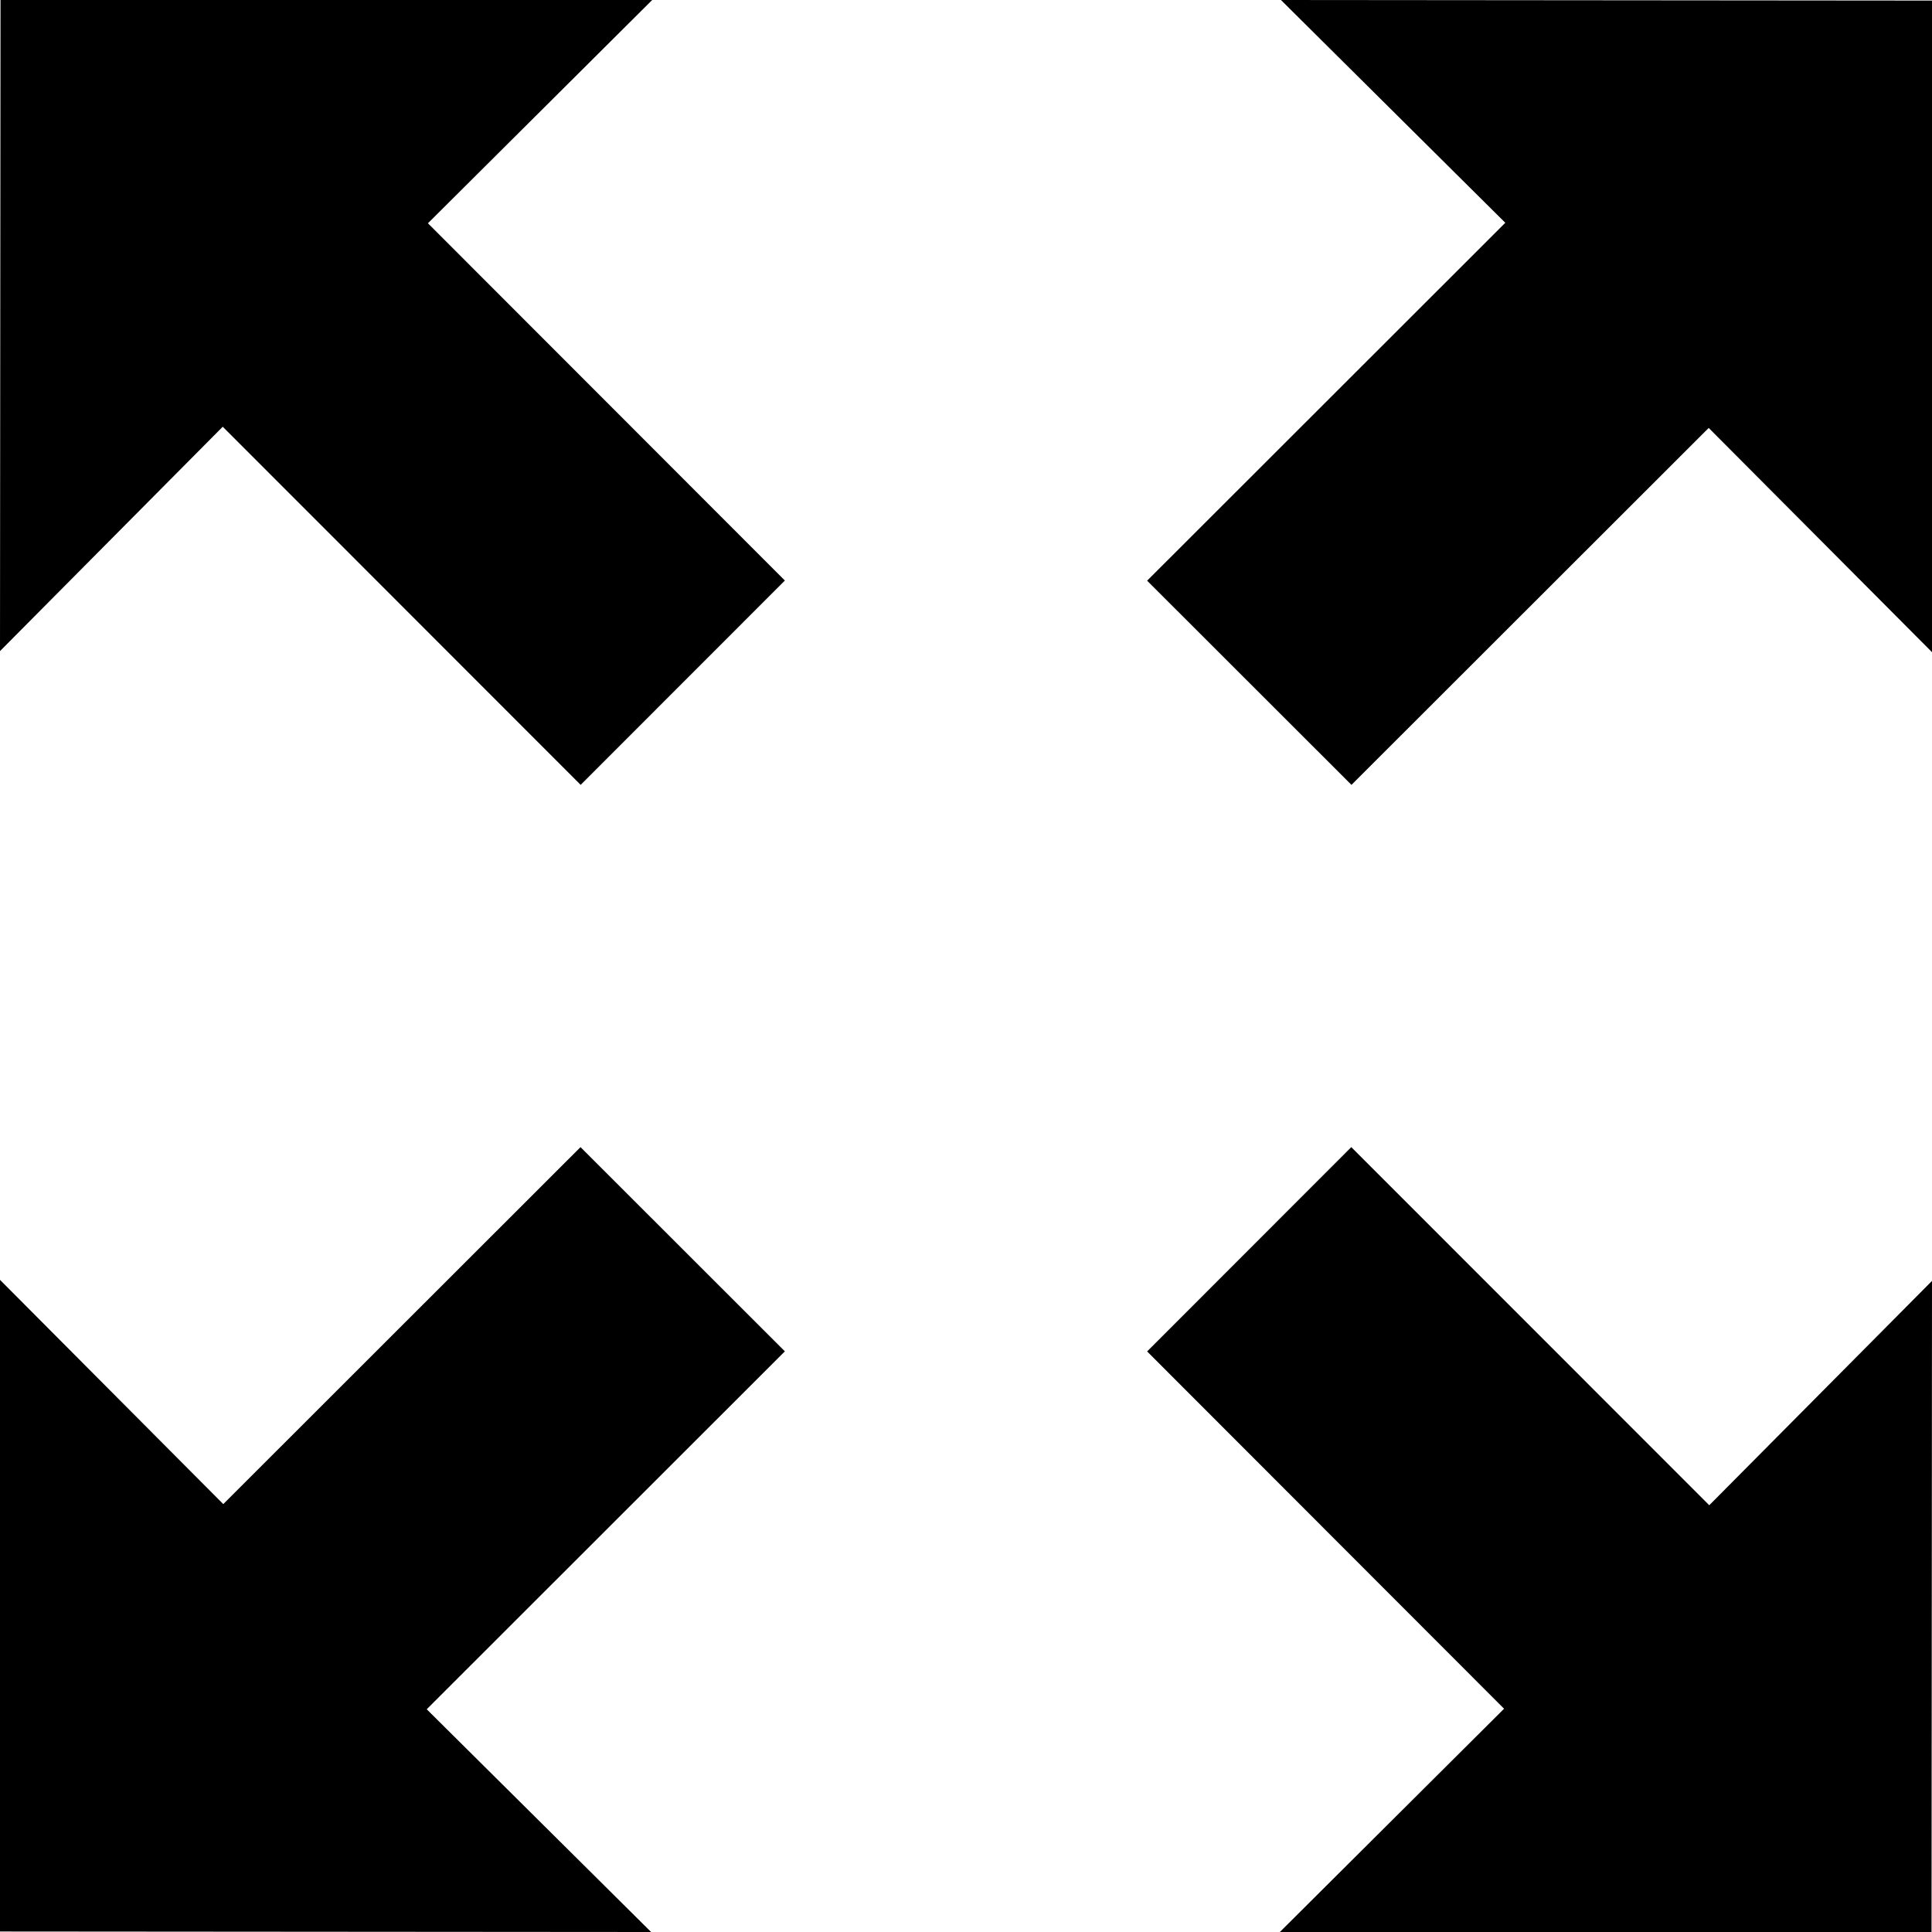
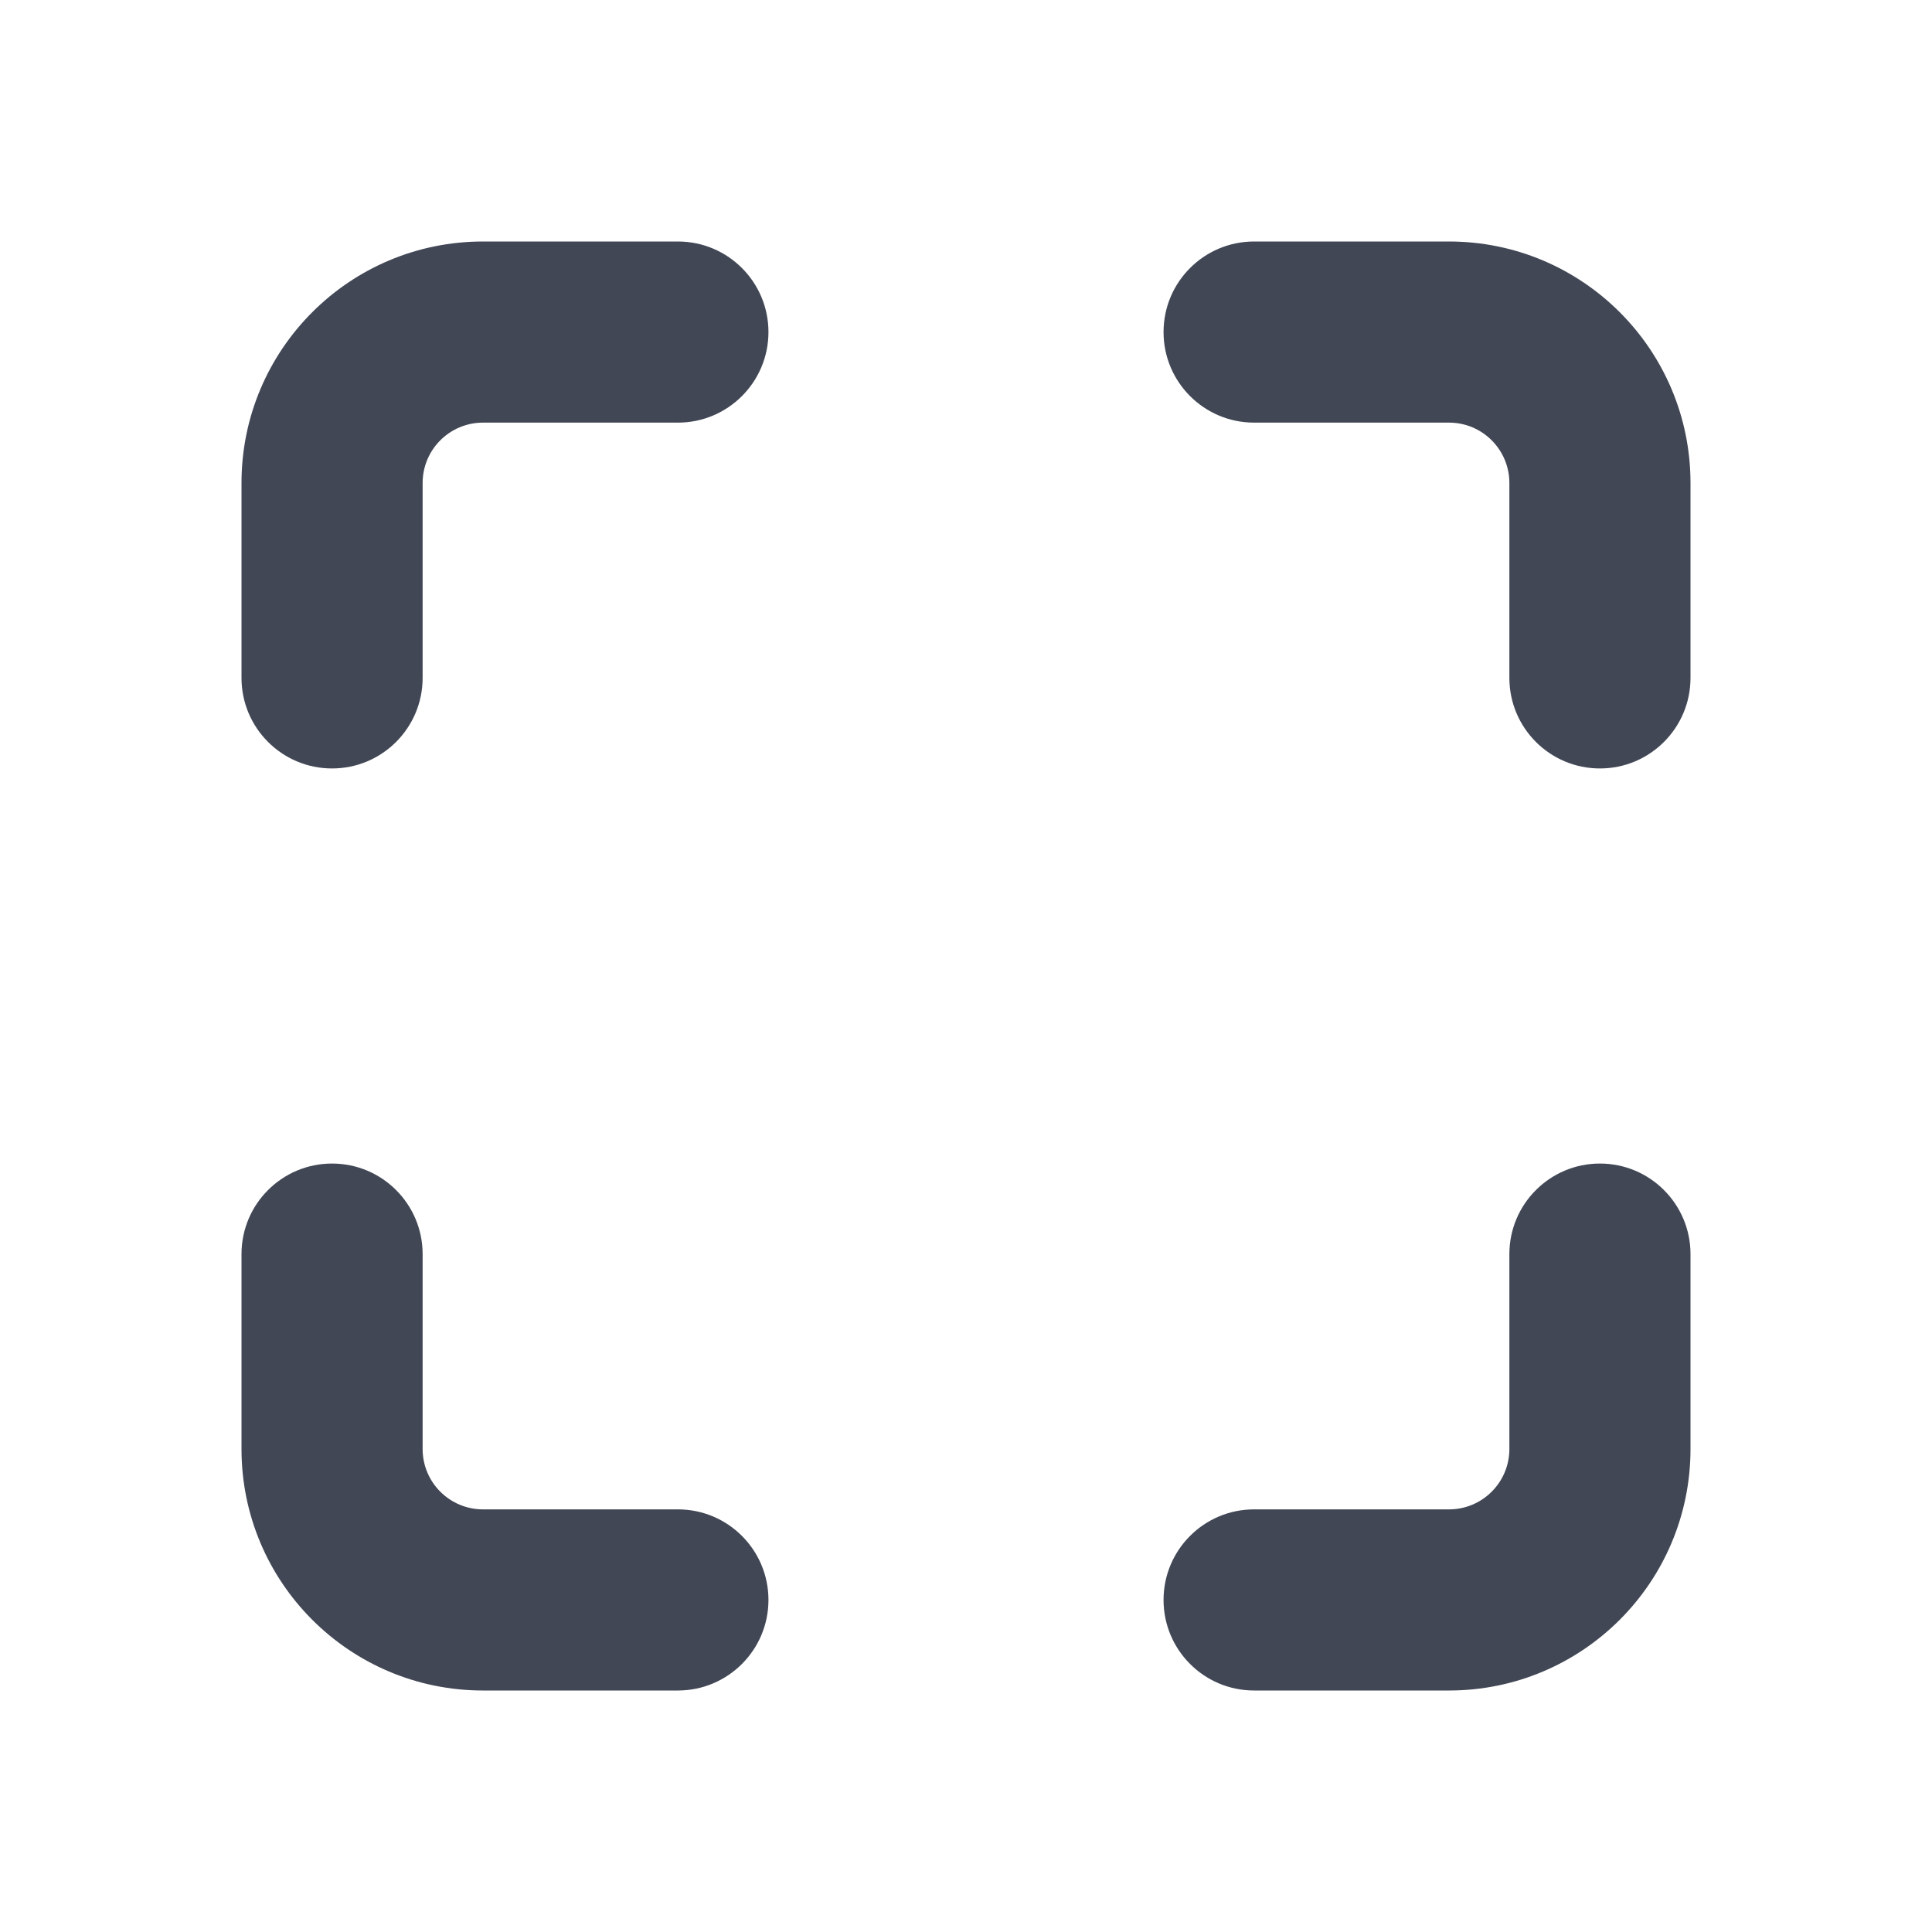
- <svg xmlns="http://www.w3.org/2000/svg" width="128" height="128">
-   <path d="M38.47 52L52 38.462l-23.648-23.67L43.209 0H.035L0 43.137l14.757-14.865L38.47 52zm74.773 47.726L89.526 76 76 89.536l23.648 23.672L84.795 128h43.174L128 84.863l-14.757 14.863zM89.538 52l23.668-23.648L128 43.207V.038L84.866 0 99.73 14.76 76 38.472 89.538 52zM38.46 76L14.792 99.651 0 84.794v43.173l43.137.033-14.865-14.757L52 89.53 38.46 76z" />
+ <svg xmlns="http://www.w3.org/2000/svg" width="1024" height="1024" viewBox="0 0 16 16">
+   <path fill="#414755" d="M4 3.5a.5.5 0 0 0-.5.5v1.614a.75.75 0 0 1-1.5 0V4a2 2 0 0 1 2-2h1.614a.75.75 0 0 1 0 1.5zm5.636-.75a.75.75 0 0 1 .75-.75H12a2 2 0 0 1 2 2v1.614a.75.75 0 0 1-1.5 0V4a.5.5 0 0 0-.5-.5h-1.614a.75.75 0 0 1-.75-.75M2.75 9.636a.75.75 0 0 1 .75.75V12a.5.5 0 0 0 .5.5h1.614a.75.75 0 0 1 0 1.5H4a2 2 0 0 1-2-2v-1.614a.75.75 0 0 1 .75-.75m10.5 0a.75.75 0 0 1 .75.75V12a2 2 0 0 1-2 2h-1.614a.75.75 0 1 1 0-1.5H12a.5.5 0 0 0 .5-.5v-1.614a.75.75 0 0 1 .75-.75" />
</svg>
